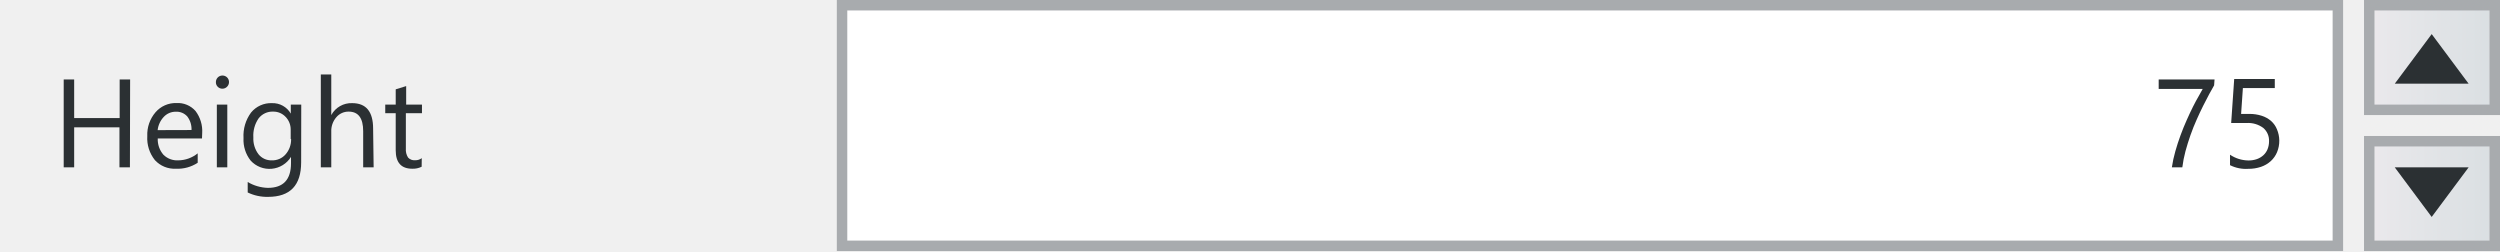
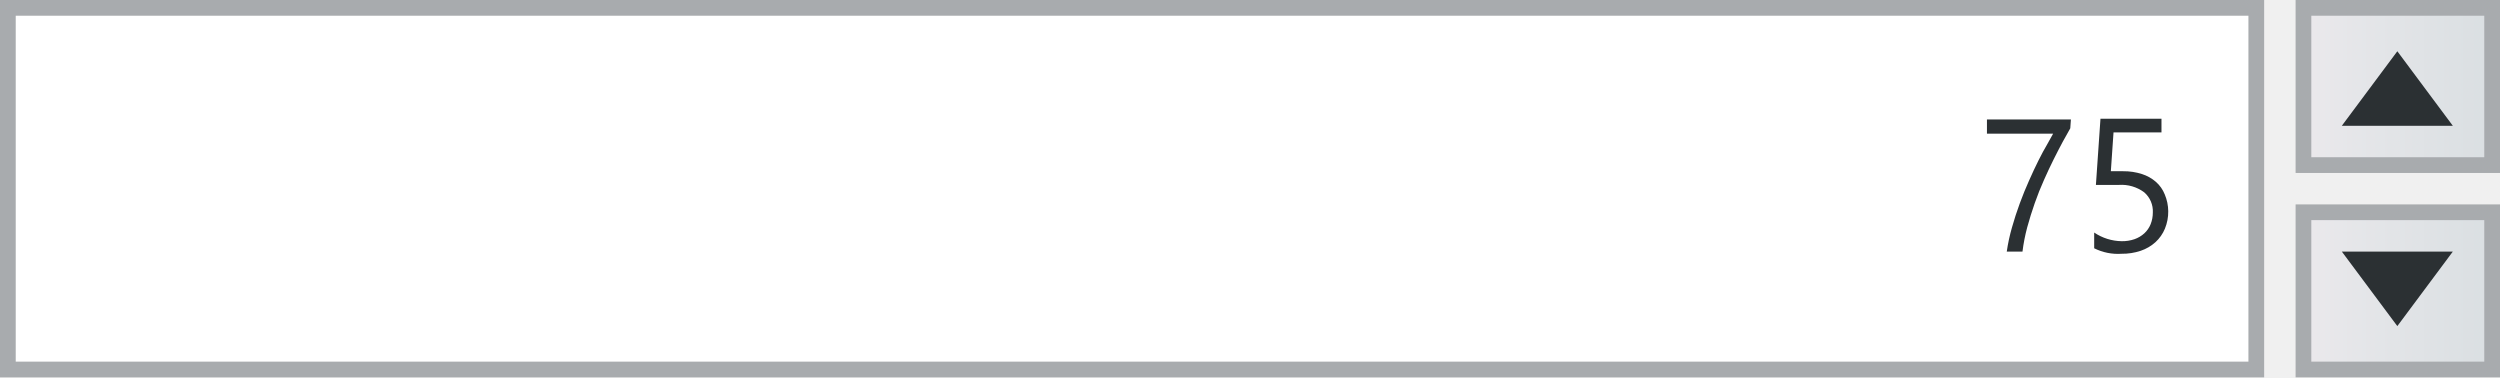
- <svg xmlns="http://www.w3.org/2000/svg" xmlns:xlink="http://www.w3.org/1999/xlink" id="Layer_1" data-name="Layer 1" width="239" height="24" viewBox="0 0 239 24">
+ <svg xmlns="http://www.w3.org/2000/svg" xmlns:xlink="http://www.w3.org/1999/xlink" id="Layer_1" data-name="Layer 1" width="159" height="24" viewBox="0 0 159 24">
  <defs>
-     <linearGradient id="linear-gradient" x1="226.5" y1="18.5" x2="238.5" y2="18.5" gradientUnits="userSpaceOnUse">
+     <linearGradient id="linear-gradient" x1="146.5" y1="18.5" x2="158.5" y2="18.5" gradientUnits="userSpaceOnUse">
      <stop offset="0" stop-color="#ebe9ec" />
      <stop offset="0.28" stop-color="#e5e6e9" />
      <stop offset="1" stop-color="#dadfe2" />
    </linearGradient>
    <linearGradient id="linear-gradient-2" y1="5.5" y2="5.5" xlink:href="#linear-gradient" />
  </defs>
-   <rect x="226.5" y="13.5" width="12" height="10" fill="url(#linear-gradient)" />
-   <path d="M238,14v9H227V14h11m1-1H226V24h13V13Z" fill="#a8abae" />
-   <rect x="80.5" y="0.5" width="143" height="23" fill="#fff" />
-   <path d="M223,1V23H81V1H223m1-1H80V24H224V0Z" fill="#a8abae" />
-   <rect x="226.5" y="0.5" width="12" height="10" fill="url(#linear-gradient-2)" />
-   <path d="M238,1v9H227V1h11m1-1H226V11h13V0Z" fill="#a8abae" />
-   <path d="M12.42,16h-1V12.17H7.09V16h-1V7.6h1v3.69h4.35V7.6h1Z" fill="#2b3033" />
-   <path d="M19.31,13.24H15.08a2.24,2.24,0,0,0,.54,1.55,1.86,1.86,0,0,0,1.42.54,3,3,0,0,0,1.86-.67v.9a3.48,3.48,0,0,1-2.09.57,2.54,2.54,0,0,1-2-.82,3.35,3.35,0,0,1-.73-2.3,3.28,3.28,0,0,1,.79-2.28,2.55,2.55,0,0,1,2-.88,2.26,2.26,0,0,1,1.82.76,3.18,3.18,0,0,1,.64,2.12Zm-1-.81a2,2,0,0,0-.4-1.29,1.37,1.37,0,0,0-1.1-.46,1.55,1.55,0,0,0-1.15.49,2.21,2.21,0,0,0-.59,1.27Z" fill="#2b3033" />
-   <path d="M21.26,8.48a.61.61,0,0,1-.44-.18.59.59,0,0,1-.18-.45.62.62,0,0,1,.62-.63.62.62,0,0,1,.45.18.63.63,0,0,1,0,.89A.62.62,0,0,1,21.26,8.48ZM21.73,16h-1V10h1Z" fill="#2b3033" />
-   <path d="M28.79,15.52q0,3.3-3.16,3.3a4.25,4.25,0,0,1-1.95-.42v-1a4,4,0,0,0,1.93.56q2.21,0,2.21-2.36V15h0a2.43,2.43,0,0,1-3.86.35,3.2,3.2,0,0,1-.68-2.15A3.74,3.74,0,0,1,24,10.76a2.46,2.46,0,0,1,2-.9,2,2,0,0,1,1.8,1h0V10h1Zm-1-2.23V12.4a1.72,1.72,0,0,0-.48-1.22,1.59,1.59,0,0,0-1.2-.51,1.67,1.67,0,0,0-1.39.65,2.89,2.89,0,0,0-.5,1.81,2.48,2.48,0,0,0,.48,1.6,1.56,1.56,0,0,0,1.28.6,1.67,1.67,0,0,0,1.32-.57A2.14,2.14,0,0,0,27.83,13.29Z" fill="#2b3033" />
-   <path d="M35.72,16h-1V12.54q0-1.87-1.39-1.87a1.52,1.52,0,0,0-1.18.54,2,2,0,0,0-.48,1.39V16h-1V7.12h1V11h0a2.18,2.18,0,0,1,2-1.14q2,0,2,2.44Z" fill="#2b3033" />
-   <path d="M40.31,15.94a1.85,1.85,0,0,1-.9.19q-1.58,0-1.58-1.76V10.82h-1V10h1V8.54l1-.31V10h1.51v.82H38.8V14.2a1.4,1.4,0,0,0,.21.86.82.82,0,0,0,.68.26,1,1,0,0,0,.63-.2Z" fill="#2b3033" />
-   <path d="M211.67,8.16,211.2,9q-.27.5-.58,1.12T210,11.44q-.32.71-.59,1.48t-.48,1.54a11.49,11.49,0,0,0-.3,1.54h-1a11.68,11.68,0,0,1,.33-1.53q.22-.78.5-1.54t.59-1.45q.31-.7.6-1.28t.54-1l.39-.7h-4.21V7.6h5.34Z" fill="#2b3033" />
-   <path d="M217.9,13.43a2.83,2.83,0,0,1-.21,1.11,2.43,2.43,0,0,1-.6.86,2.69,2.69,0,0,1-.94.55,3.68,3.68,0,0,1-1.22.19,3.38,3.38,0,0,1-1.74-.35v-1a3.2,3.2,0,0,0,1.75.55,2.37,2.37,0,0,0,.82-.13,1.83,1.83,0,0,0,.62-.37,1.61,1.61,0,0,0,.4-.58,2,2,0,0,0,.14-.74,1.59,1.59,0,0,0-.55-1.29,2.42,2.42,0,0,0-1.6-.47H214l-.37,0-.33,0,.29-4.21h3.88v.87h-3.05l-.17,2.47.4,0h.38a3.77,3.77,0,0,1,1.2.18,2.53,2.53,0,0,1,.89.5,2.1,2.1,0,0,1,.56.8A2.8,2.8,0,0,1,217.9,13.43Z" fill="#2b3033" />
-   <polygon points="228.94 16 236 16 232.47 20.74 228.94 16" fill="#2b3033" />
-   <polygon points="236 8 228.94 8 232.47 3.26 236 8" fill="#2b3033" />
+   <rect x="146.5" y="13.5" width="12" height="10" fill="url(#linear-gradient)" />
+   <path d="M158,14v9H147V14h11m1-1H146V24h13V13Z" fill="#a8abae" />
+   <rect x="0.5" y="0.5" width="143" height="23" fill="#fff" />
+   <path d="M143,1V23H1V1H143m1-1H0V24H144V0Z" fill="#a8abae" />
+   <rect x="146.5" y="0.5" width="12" height="10" fill="url(#linear-gradient-2)" />
+   <path d="M158,1v9H147V1h11m1-1H146V11h13V0Z" fill="#a8abae" />
+   <path d="M131.67,8.16,131.2,9q-.27.5-.58,1.12T130,11.44q-.32.71-.59,1.48t-.48,1.54a11.49,11.49,0,0,0-.3,1.54h-1a11.68,11.68,0,0,1,.33-1.53q.22-.78.5-1.54t.59-1.45q.31-.7.6-1.28t.54-1l.39-.7h-4.21V7.6h5.34Z" fill="#2b3033" />
+   <path d="M137.9,13.43a2.83,2.83,0,0,1-.21,1.11,2.43,2.43,0,0,1-.6.86,2.69,2.69,0,0,1-.94.55,3.68,3.68,0,0,1-1.22.19,3.38,3.38,0,0,1-1.74-.35v-1a3.2,3.2,0,0,0,1.75.55,2.37,2.37,0,0,0,.82-.13,1.83,1.83,0,0,0,.62-.37,1.61,1.61,0,0,0,.4-.58,2,2,0,0,0,.14-.74,1.59,1.59,0,0,0-.55-1.29,2.42,2.42,0,0,0-1.6-.47H134l-.37,0-.33,0,.29-4.21h3.88v.87h-3.05l-.17,2.47.4,0h.38a3.77,3.77,0,0,1,1.2.18,2.53,2.53,0,0,1,.89.5,2.1,2.1,0,0,1,.56.8A2.8,2.8,0,0,1,137.9,13.43Z" fill="#2b3033" />
+   <polygon points="148.94 16 156 16 152.47 20.74 148.94 16" fill="#2b3033" />
+   <polygon points="156 8 148.94 8 152.47 3.26 156 8" fill="#2b3033" />
</svg>
